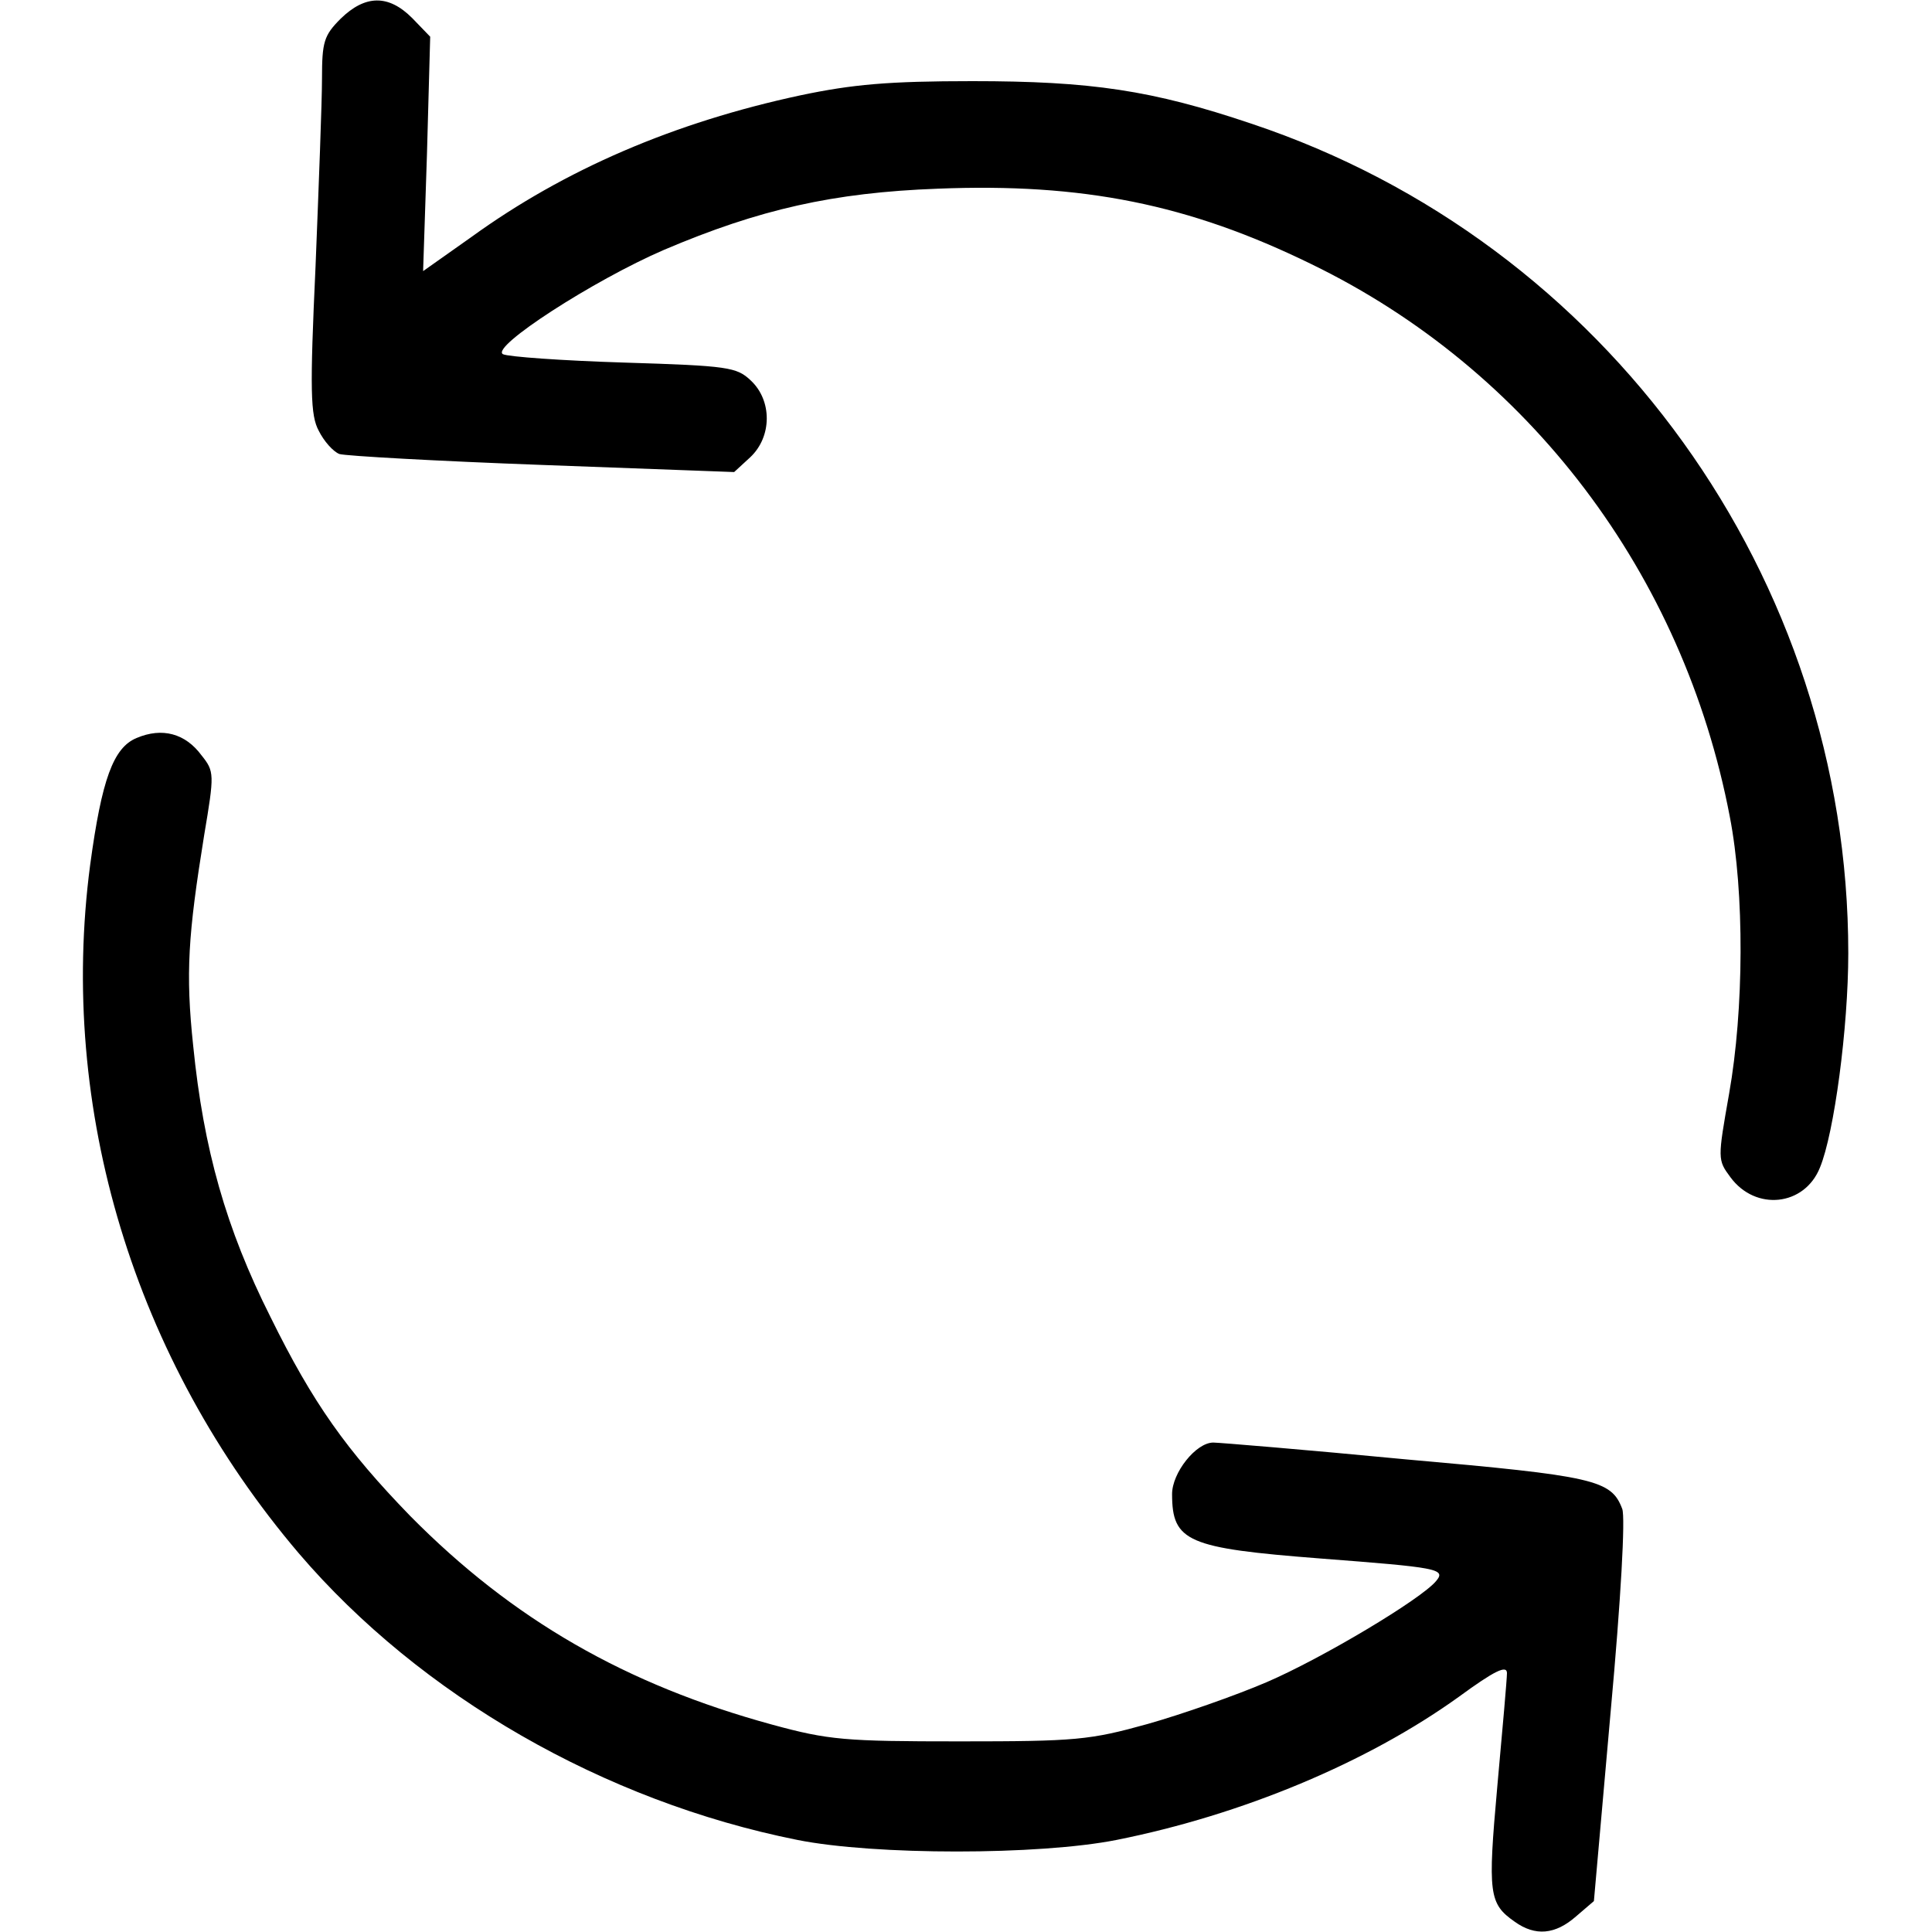
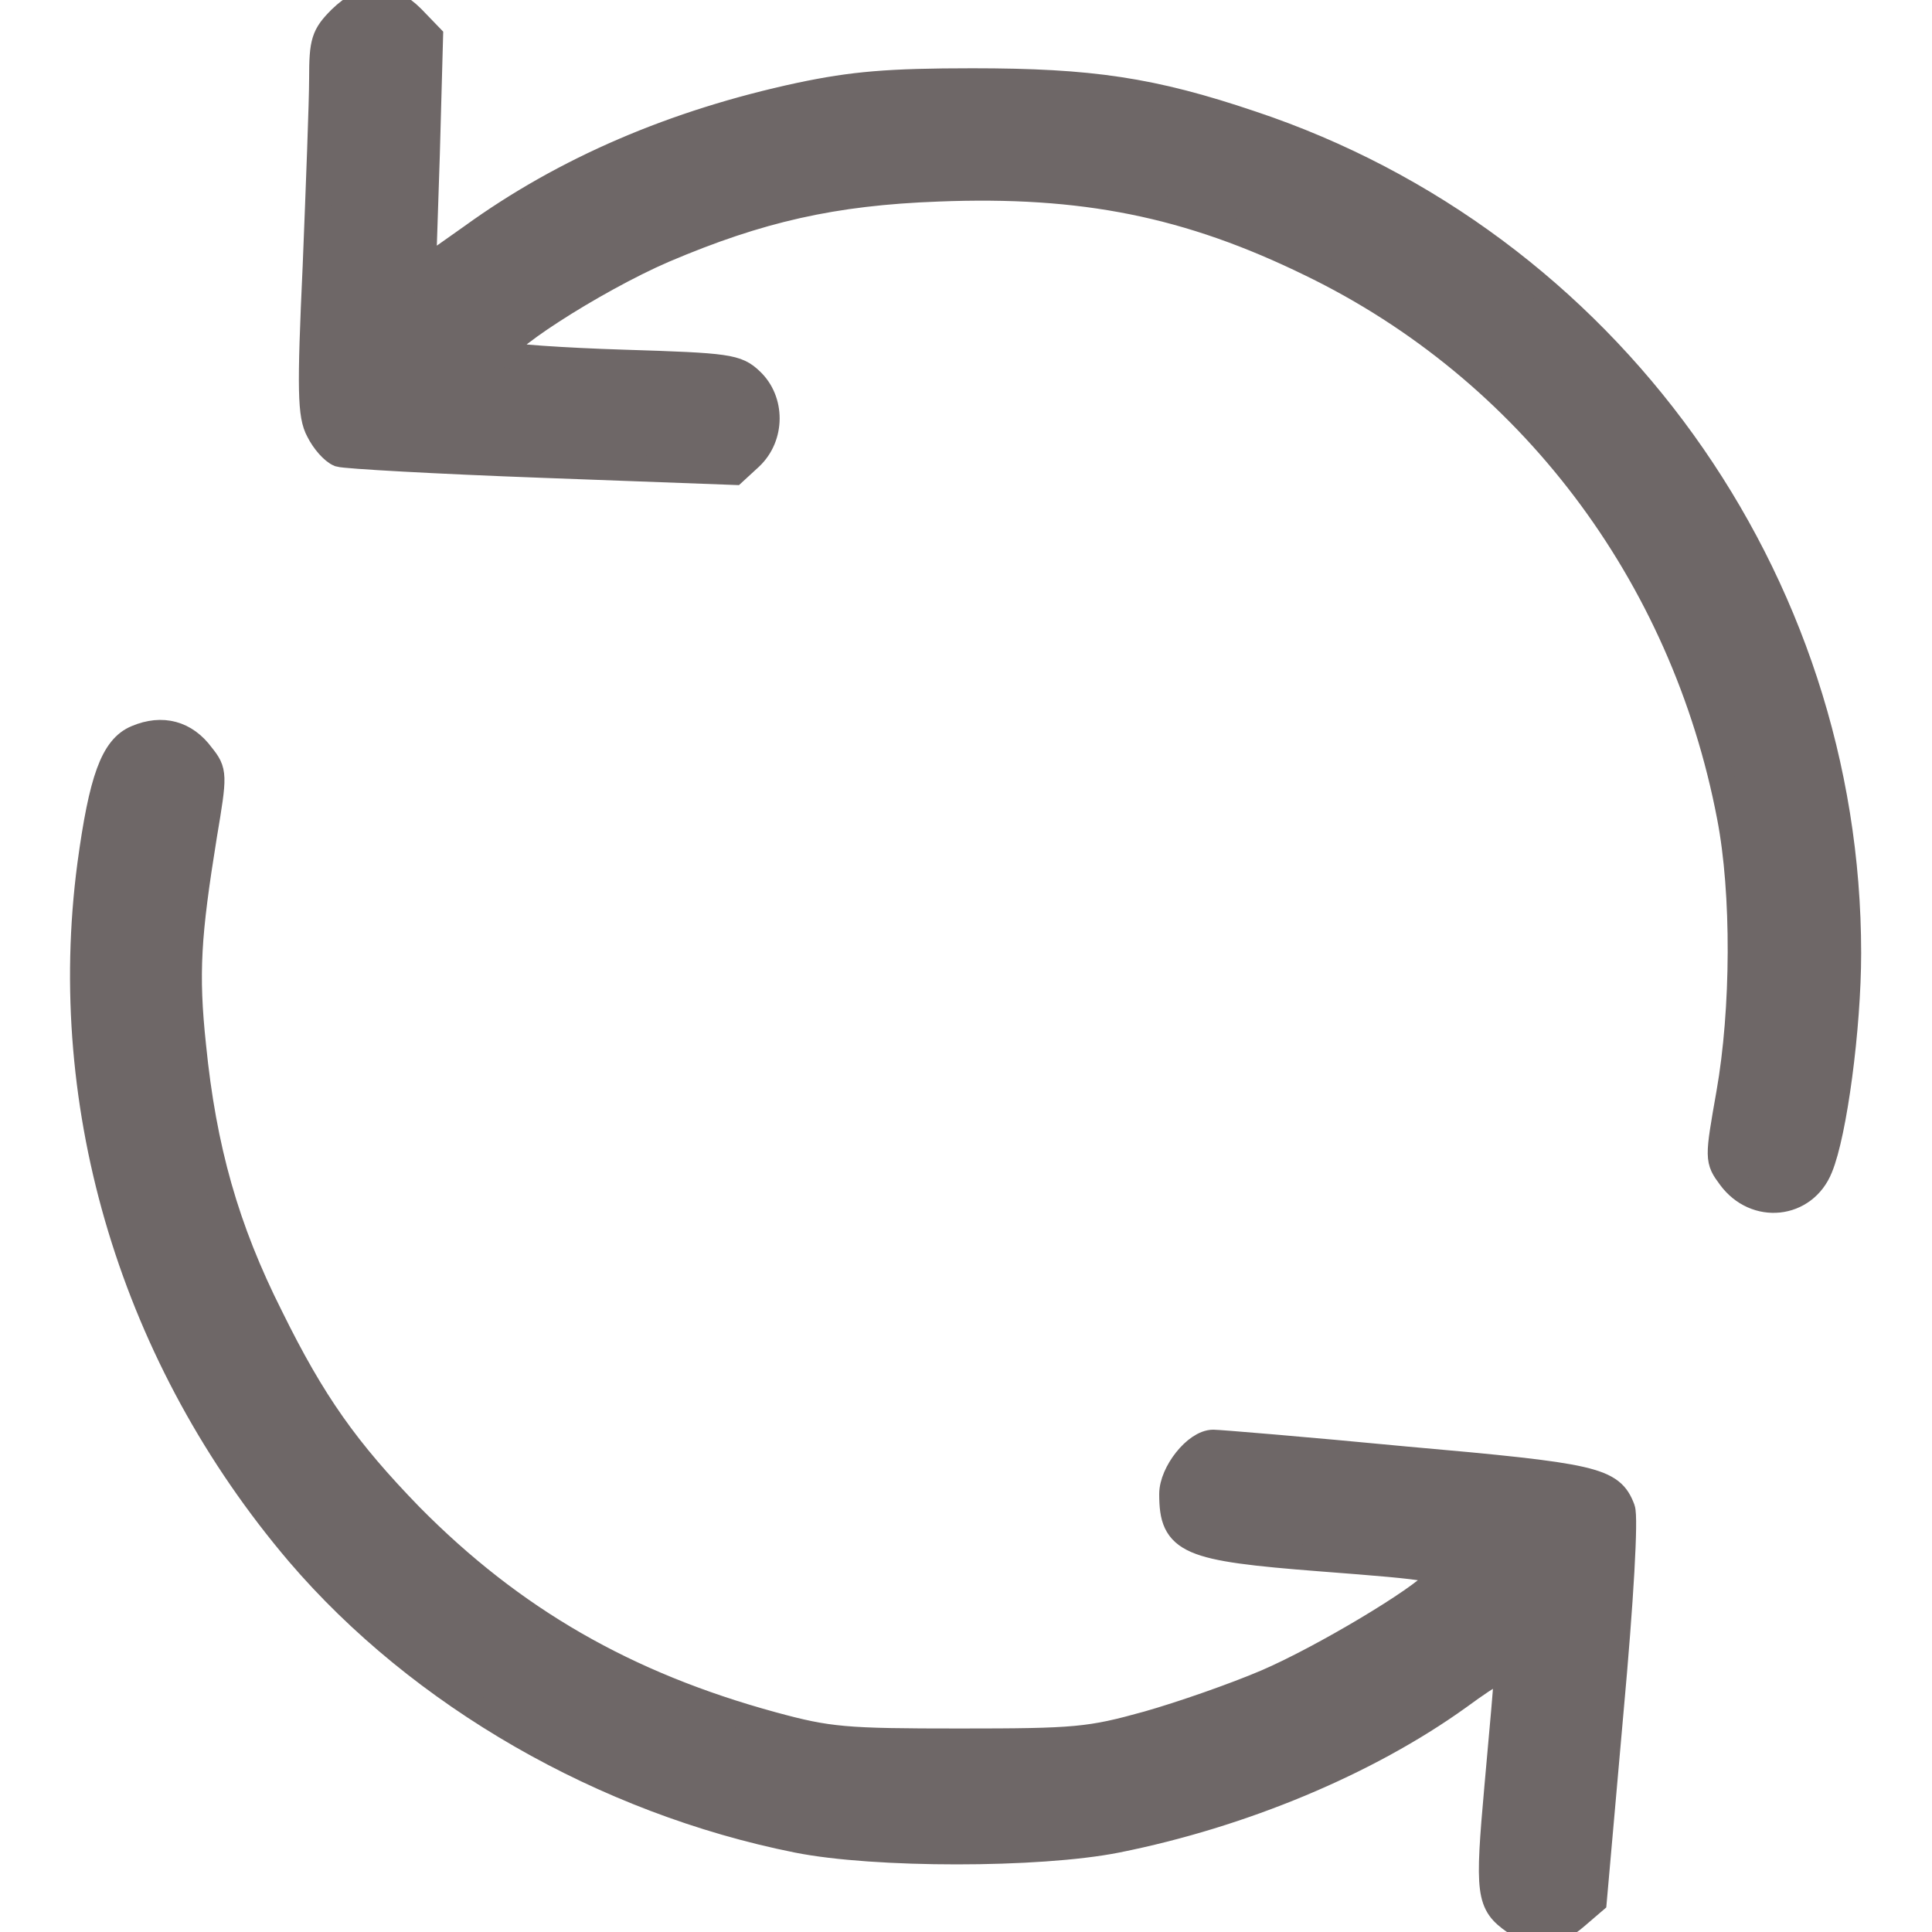
<svg xmlns="http://www.w3.org/2000/svg" version="1.0" width="300pt" height="300pt" viewBox="0 0 300 300" preserveAspectRatio="xMidYMid meet">
-   <g transform="translate(0,300) scale(0.1,-0.1)" fill="#000000" stroke="none">
+   <g transform="translate(0,300) scale(0.1,-0.1)" fill="rgb(110 103 103)" stroke="rgb(110 103 103)" stroke-width="40">
    <path d="M529 2971 c-26 -26 -29 -36 -29 -93 0 -35 -5 -166 -10 -291 -9 -194 -8 -232 5 -256 8 -16 22 -32 32 -36 10 -3 152 -11 316 -17 l297 -11 25 23 c34 32 34 88 1 119 -22 21 -35 23 -197 28 -96 3 -180 9 -188 13 -20 11 141 115 250 162 148 63 263 89 425 95 225 9 390 -24 580 -117 338 -164 578 -481 650 -858 23 -118 22 -300 -1 -430 -18 -102 -18 -103 2 -130 39 -53 115 -45 139 15 22 53 44 217 44 333 0 582 -375 1104 -927 1288 -154 52 -249 66 -433 66 -131 0 -186 -5 -267 -22 -196 -42 -366 -115 -511 -220 l-75 -53 6 182 5 182 -28 29 c-37 37 -73 36 -111 -1z" />
    <path d="M212 1854 c-36 -15 -54 -64 -72 -197 -50 -379 68 -768 324 -1069 189 -221 474 -385 774 -445 120 -24 375 -24 496 0 195 39 389 120 531 222 56 41 75 50 75 37 0 -9 -7 -88 -15 -176 -15 -167 -13 -182 27 -210 32 -23 63 -20 95 8 l28 24 26 294 c16 175 23 302 18 315 -17 45 -42 51 -337 77 -156 15 -290 26 -298 26 -27 0 -64 -47 -64 -80 0 -74 24 -84 230 -100 182 -14 196 -16 180 -35 -23 -28 -177 -120 -263 -157 -49 -21 -132 -50 -185 -65 -90 -25 -111 -27 -292 -27 -178 0 -203 2 -291 26 -227 62 -403 163 -562 324 -99 102 -151 175 -217 309 -69 137 -104 261 -120 421 -12 113 -8 172 17 327 16 95 16 99 -4 124 -25 34 -61 44 -101 27z" />
  </g>
</svg>
